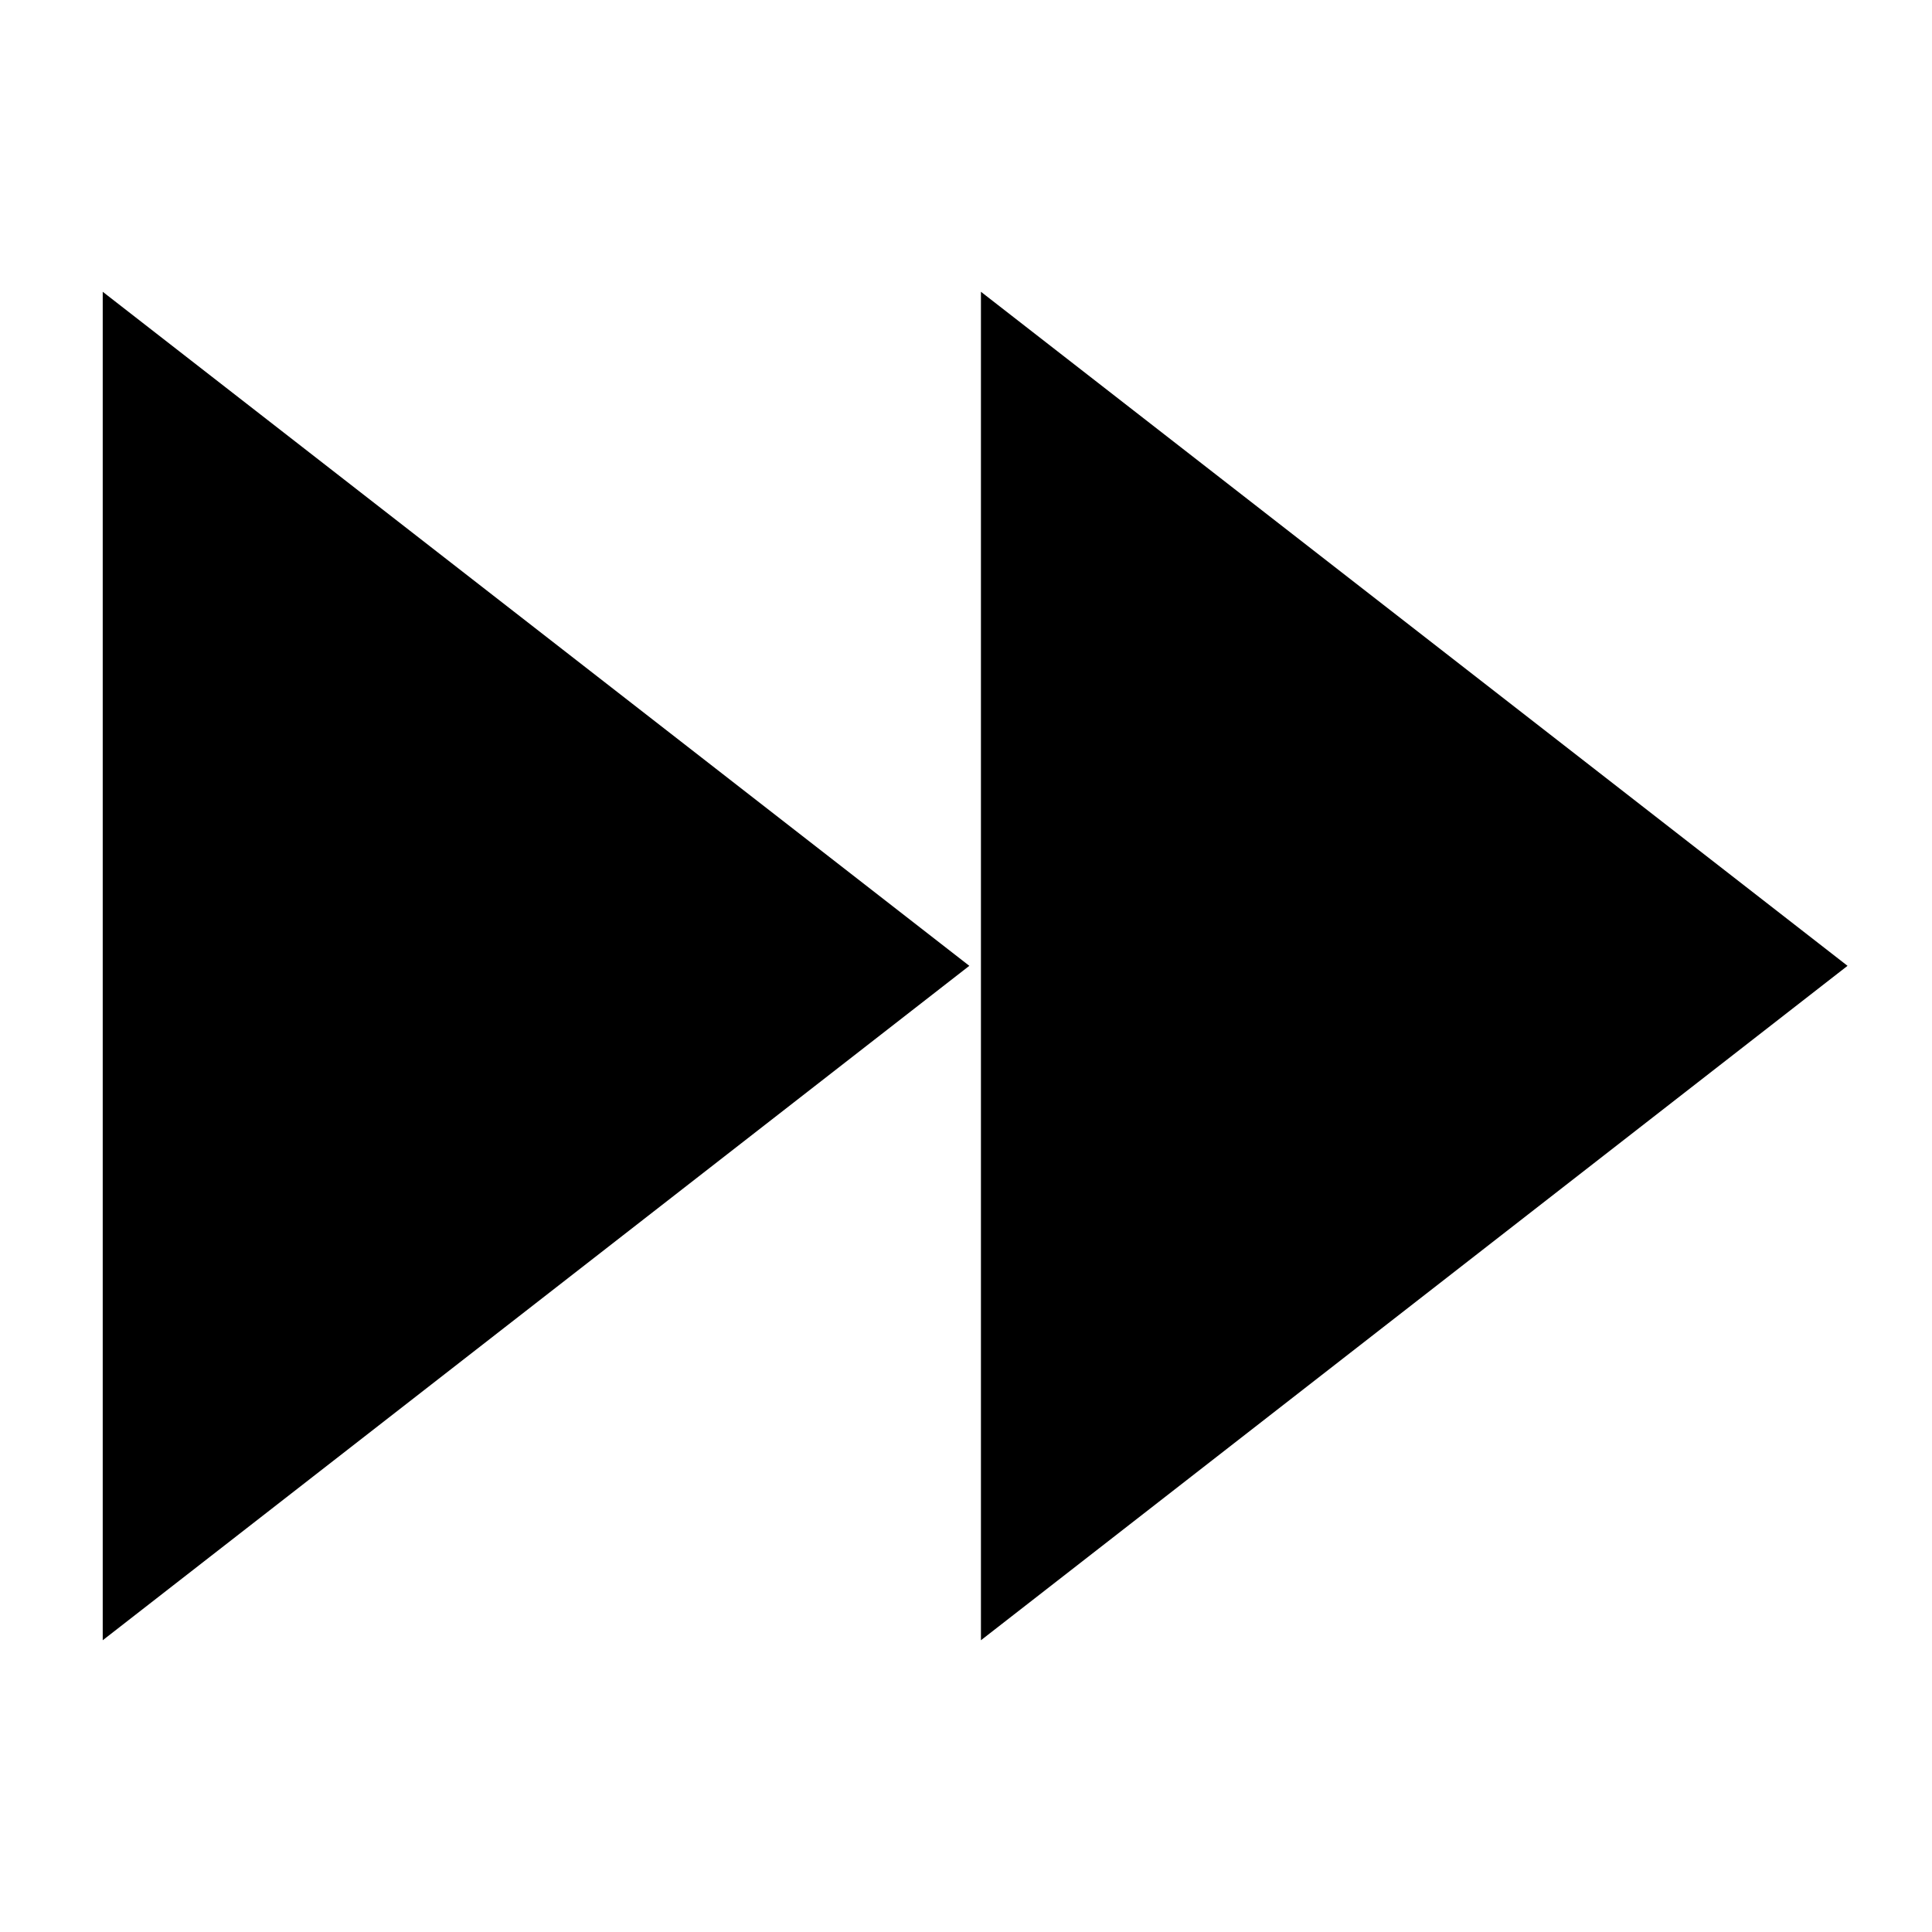
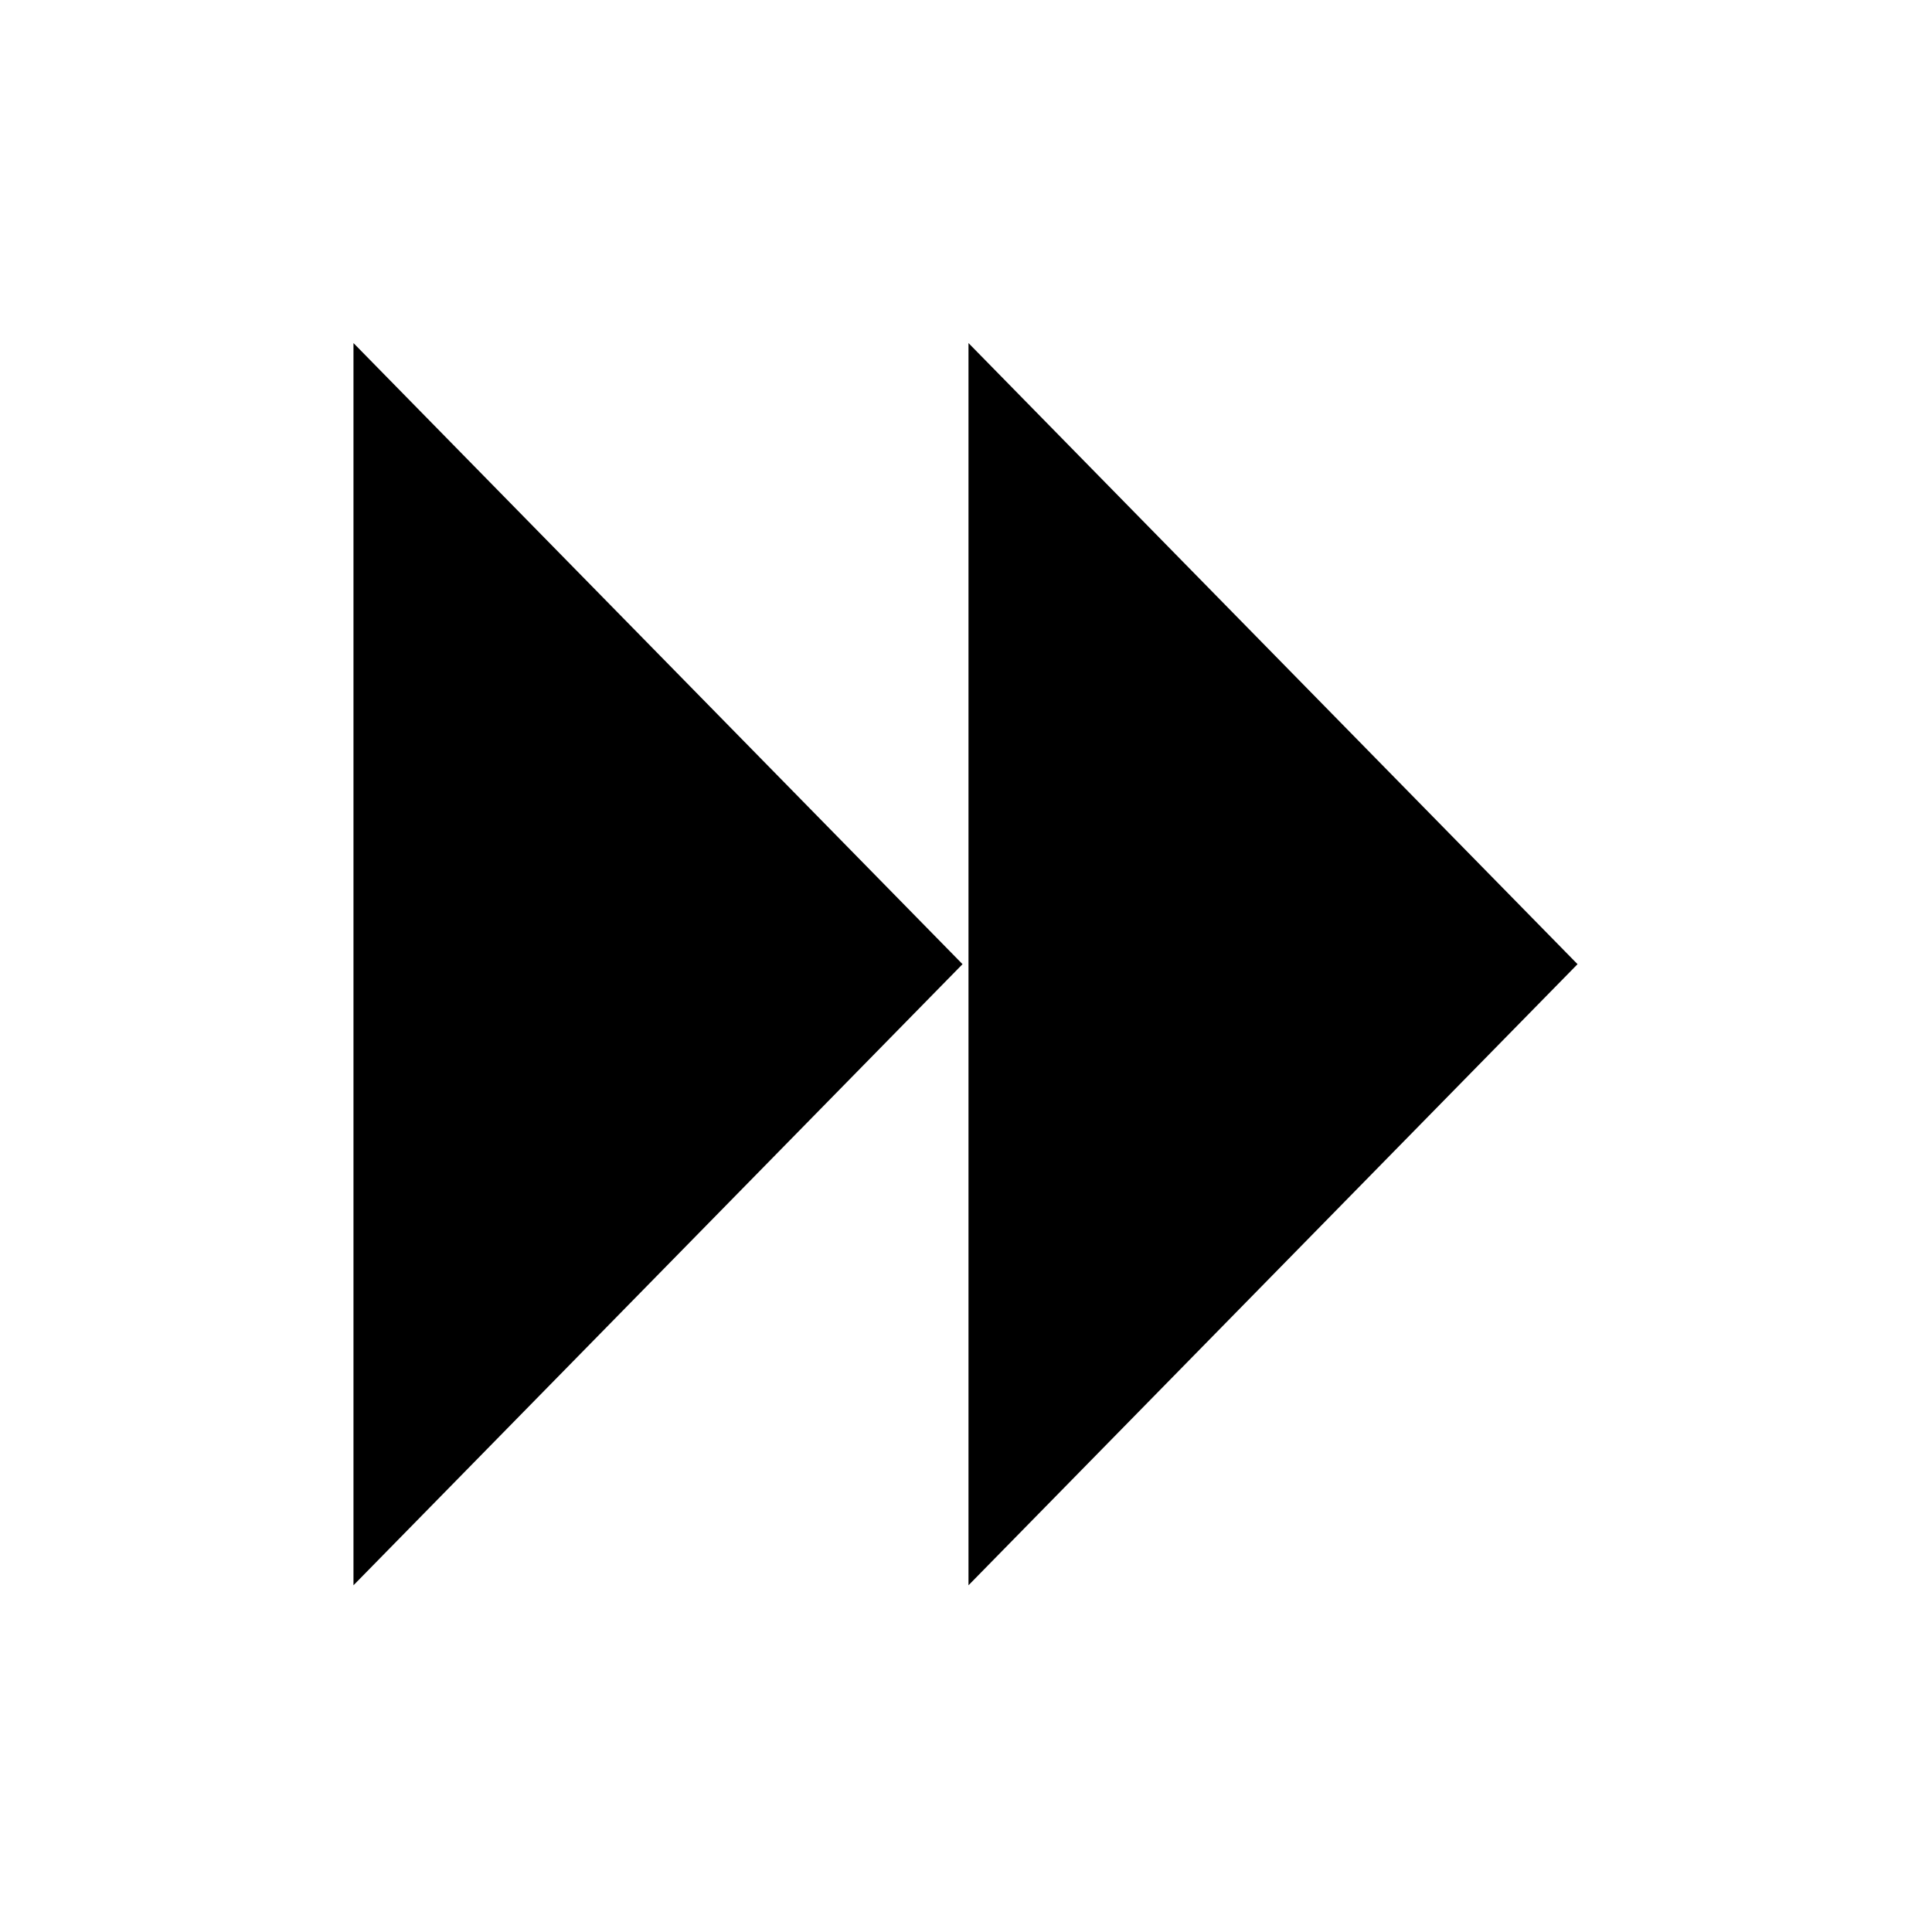
<svg xmlns="http://www.w3.org/2000/svg" width="22" height="22" viewBox="0 0 5.821 5.821" version="1.1" id="svg8">
  <defs id="defs2" />
  <g id="layer1">
-     <path style="fill:#000000;fill-opacity:1;stroke:#000000;stroke-width:0.175;stroke-linecap:butt;stroke-linejoin:miter;stroke-miterlimit:4;stroke-dasharray:none;stroke-opacity:1" d="M 0.397,1.058 2.778,2.91 0.397,4.763 Z" id="path9653" />
-     <path style="fill:#000000;fill-opacity:1;stroke:#000000;stroke-width:0.175;stroke-linecap:butt;stroke-linejoin:miter;stroke-miterlimit:4;stroke-dasharray:none;stroke-opacity:1" d="M 3.043,1.058 5.424,2.91 3.043,4.763 Z" id="path9653-2" />
+     <path style="fill:#000000;fill-opacity:1;stroke:#000000;stroke-width:0.14;stroke-linecap:butt;stroke-linejoin:miter;stroke-miterlimit:4;stroke-dasharray:none;stroke-opacity:1" d="M 1.135,1.205 2.802,2.905 1.135,4.605 Z" id="path9653" />
+     <path style="fill:#000000;fill-opacity:1;stroke:#000000;stroke-width:0.14;stroke-linecap:butt;stroke-linejoin:miter;stroke-miterlimit:4;stroke-dasharray:none;stroke-opacity:1" d="M 2.988,1.205 4.655,2.905 2.988,4.605 Z" id="path9653-2" />
  </g>
</svg>
